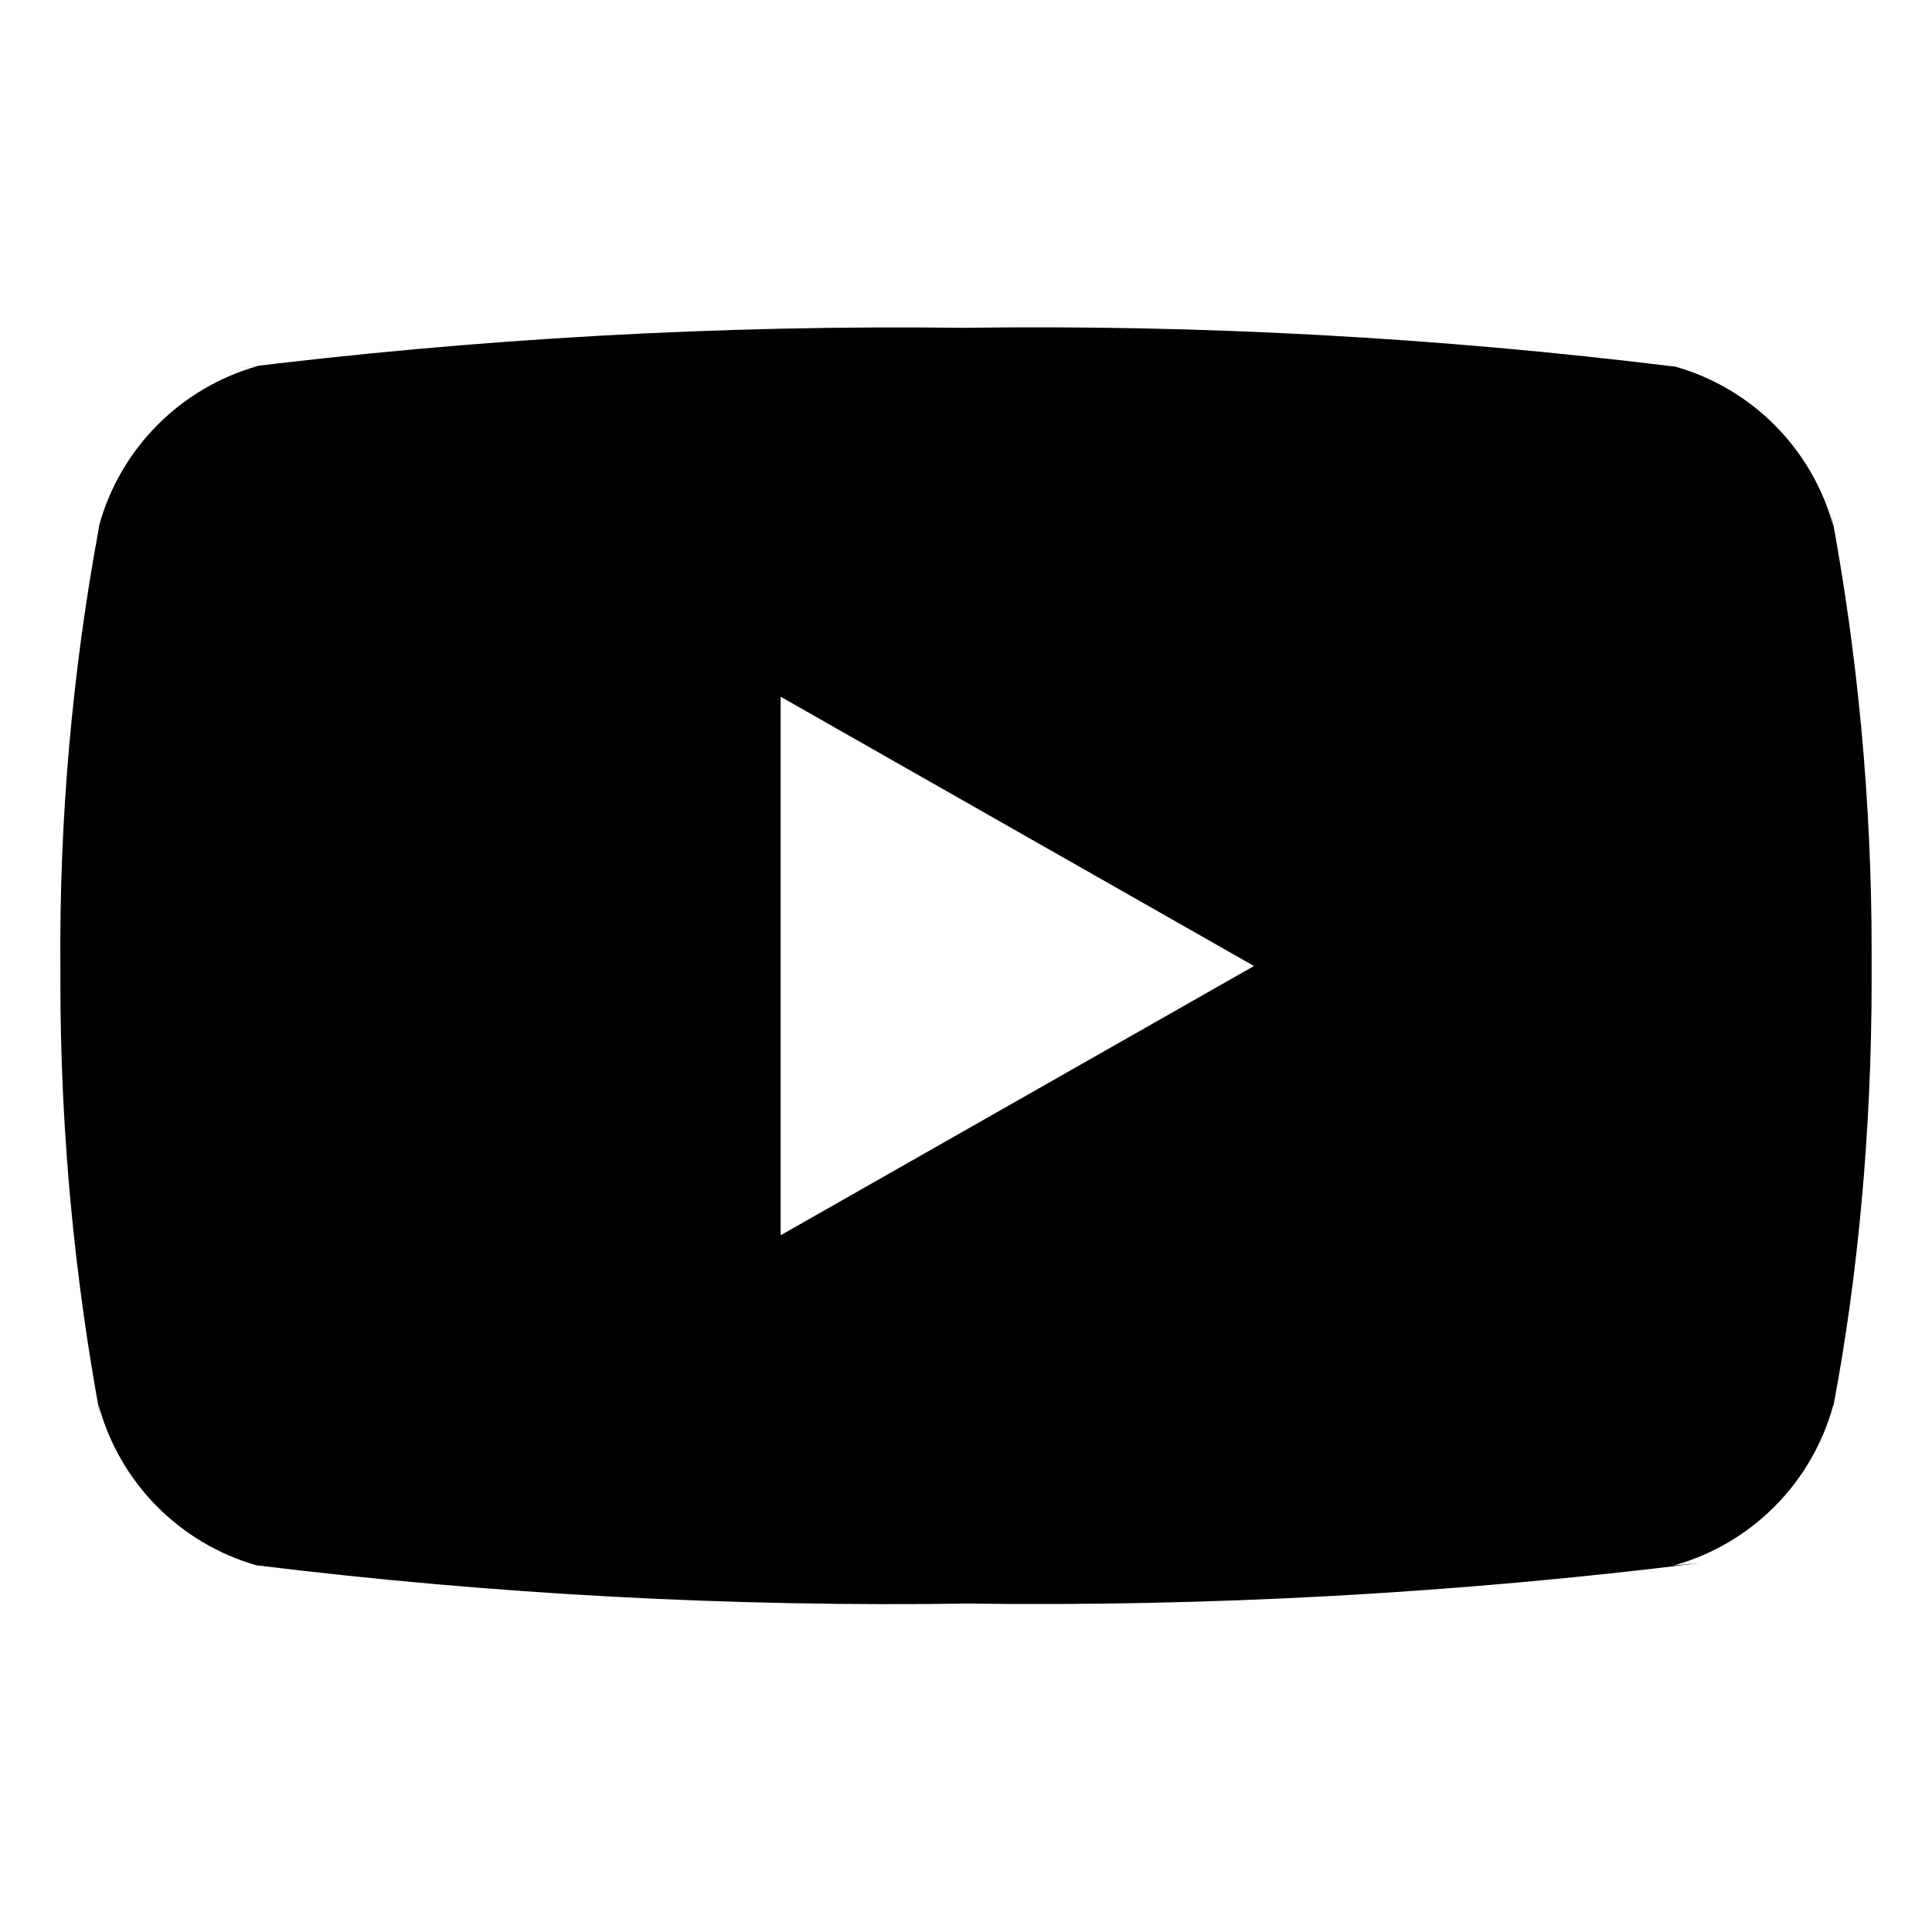
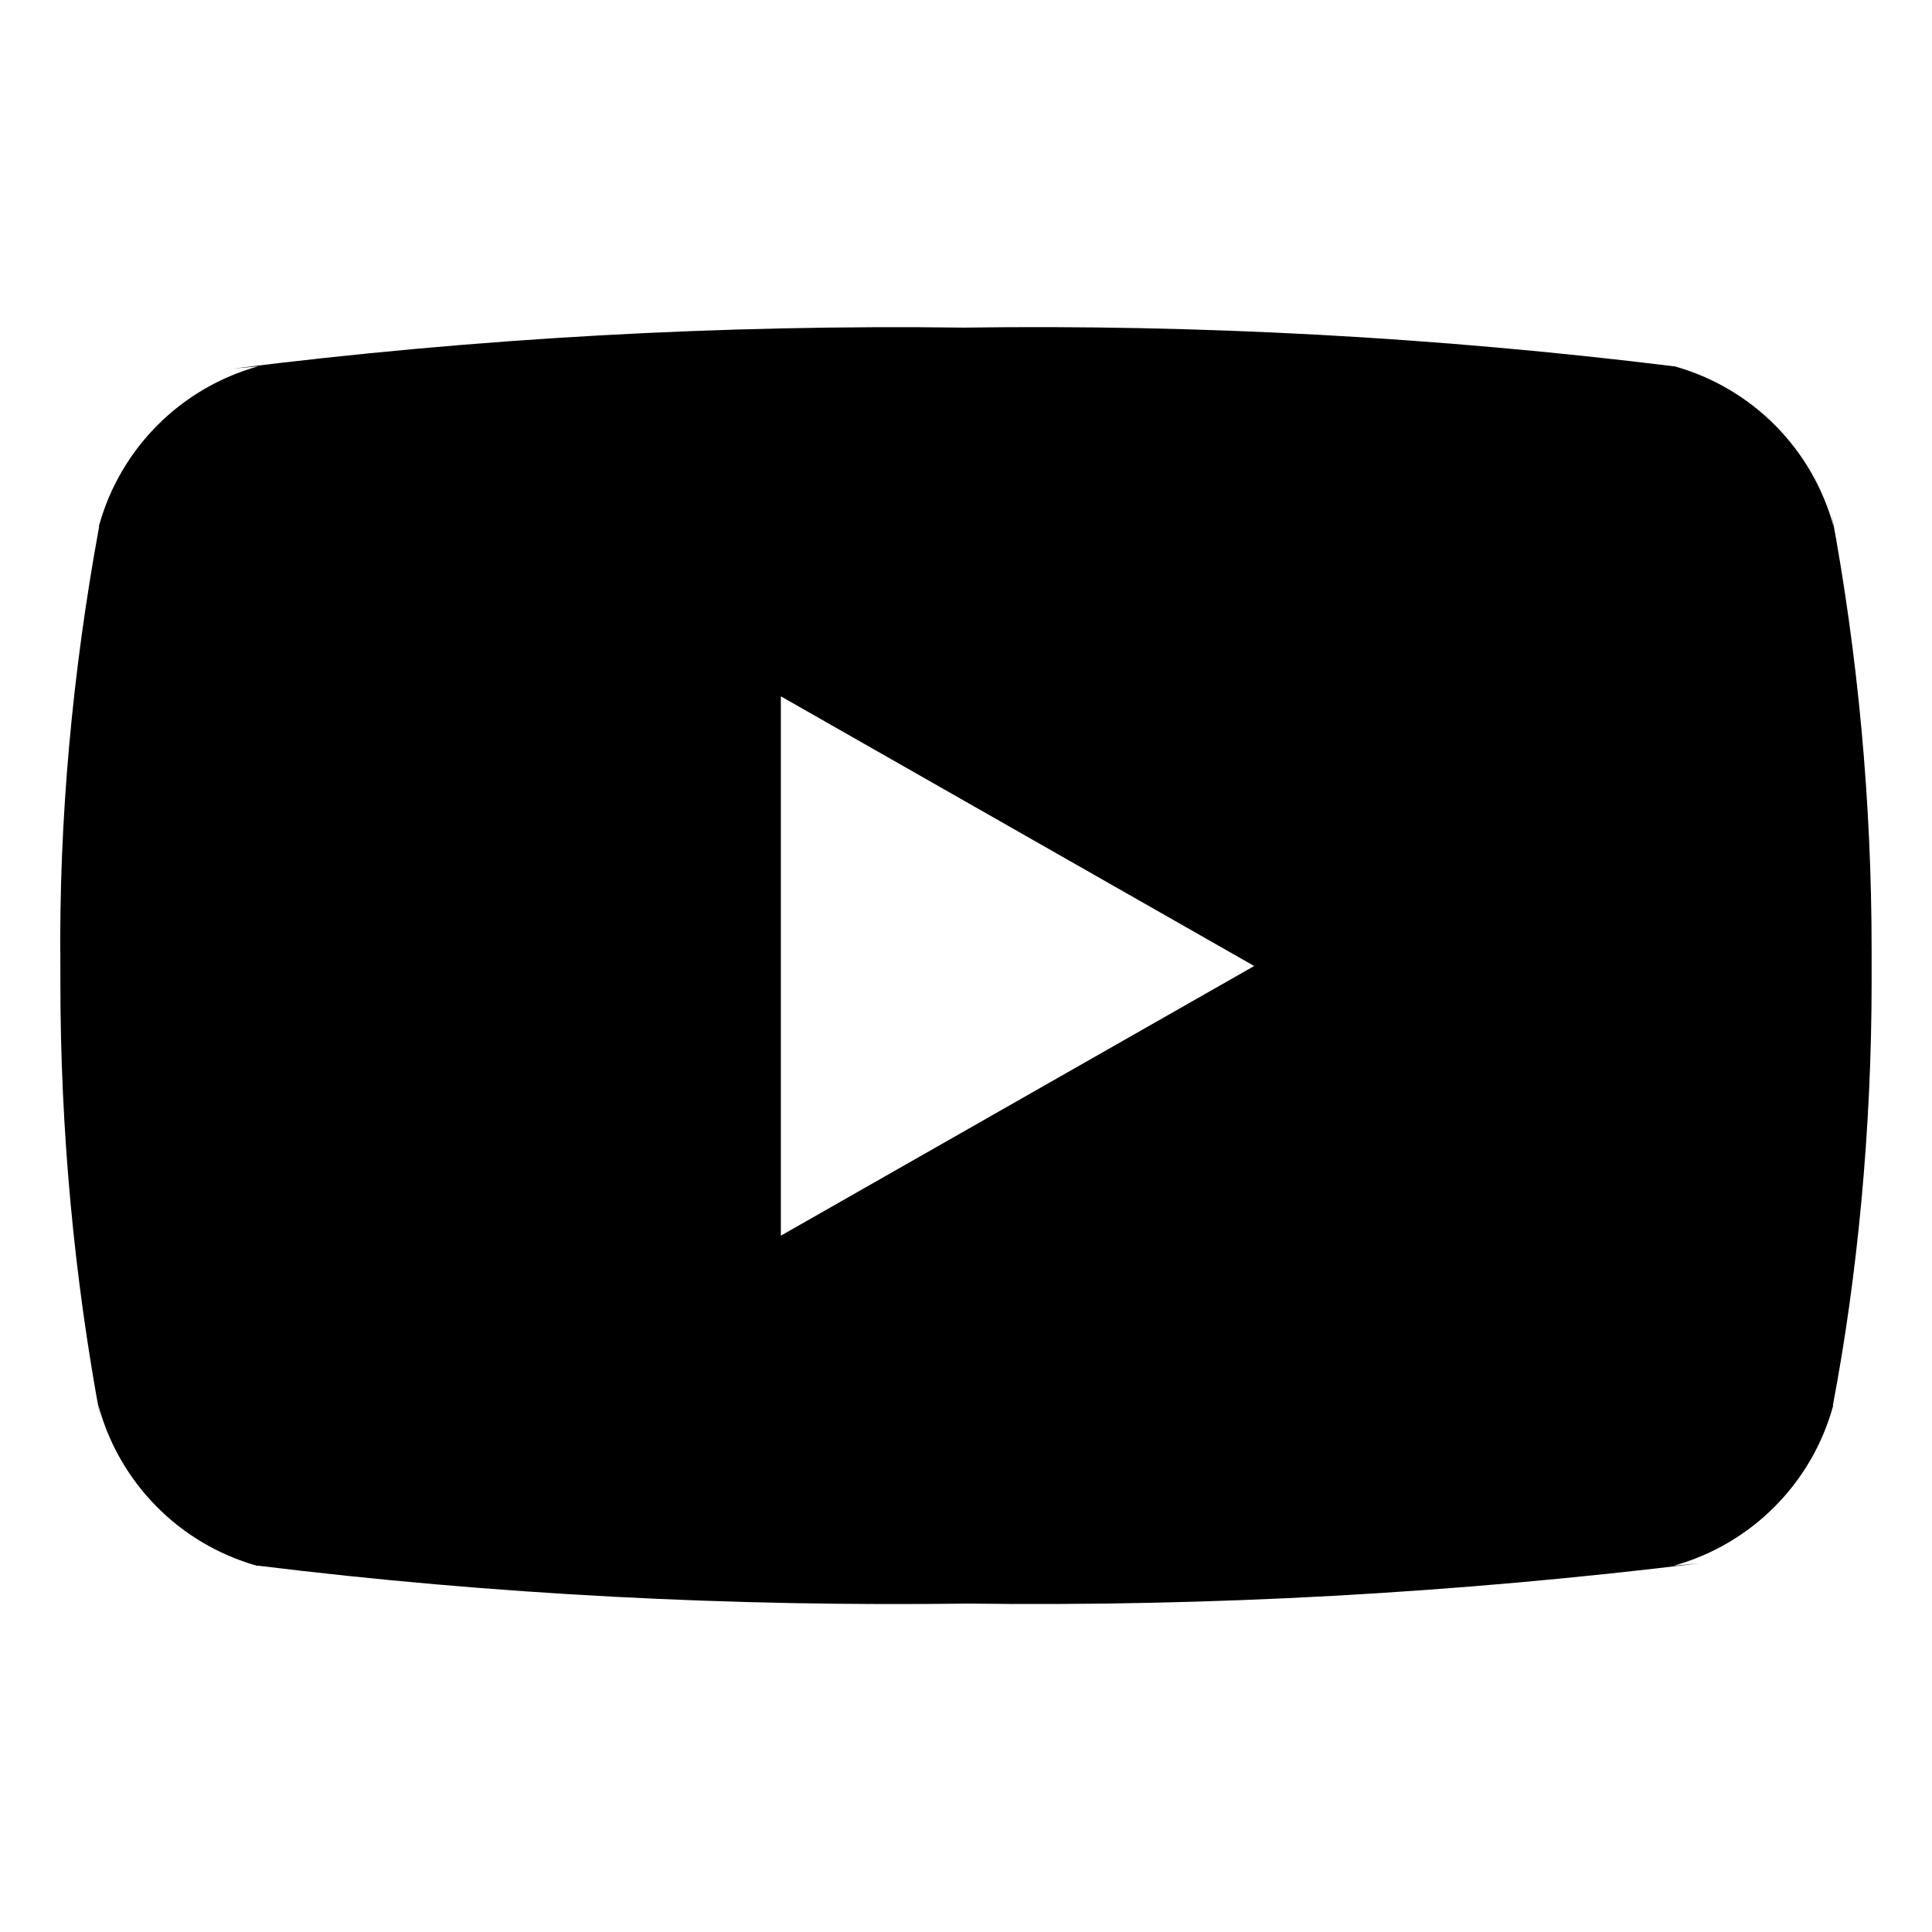
- <svg xmlns="http://www.w3.org/2000/svg" viewBox="0 0 32 32">
-   <path d="M12.93 20.46v-8.92L20.77 16zM30.37 8.73a3.79 3.79 0 0 0-2.63-2.66h-.02a86.23 86.23 0 0 0-11.78-.64H16a88.92 88.92 0 0 0-12.15.68l.43-.05a3.79 3.79 0 0 0-2.64 2.65v.02A38.36 38.36 0 0 0 1 16.01V16v.25c0 2.48.23 4.9.67 7.26l-.04-.25a3.79 3.79 0 0 0 2.63 2.67h.02a86.23 86.23 0 0 0 11.78.63H16a89.06 89.06 0 0 0 12.15-.67l-.43.04a3.79 3.79 0 0 0 2.64-2.64l.01-.02c.4-2.11.63-4.54.63-7.02v-.26.01-.25c0-2.48-.23-4.9-.67-7.26l.04.25z" />
+ <svg xmlns="http://www.w3.org/2000/svg" viewBox="0 0 24 24">
+   <path d="M9.7 15.35v-6.7L15.58 12 9.7 15.35Zm13.08-8.8a2.84 2.84 0 0 0-1.98-2h-.01a64.67 64.67 0 0 0-8.83-.48H12c-3.05-.04-6.09.13-9.11.51l.32-.03a2.84 2.84 0 0 0-1.98 1.98v.02C.9 8.35.73 10.18.75 12V12v.19c0 1.86.17 3.67.5 5.44l-.03-.18a2.84 2.84 0 0 0 1.97 2h.02c2.93.36 5.88.51 8.84.47H12c3.05.04 6.09-.13 9.11-.5l-.32.03a2.84 2.84 0 0 0 1.98-1.98v-.02c.3-1.58.48-3.4.48-5.26v-.2.01-.19c0-1.86-.17-3.67-.5-5.44l.03.19v-.01Z" />
</svg>
